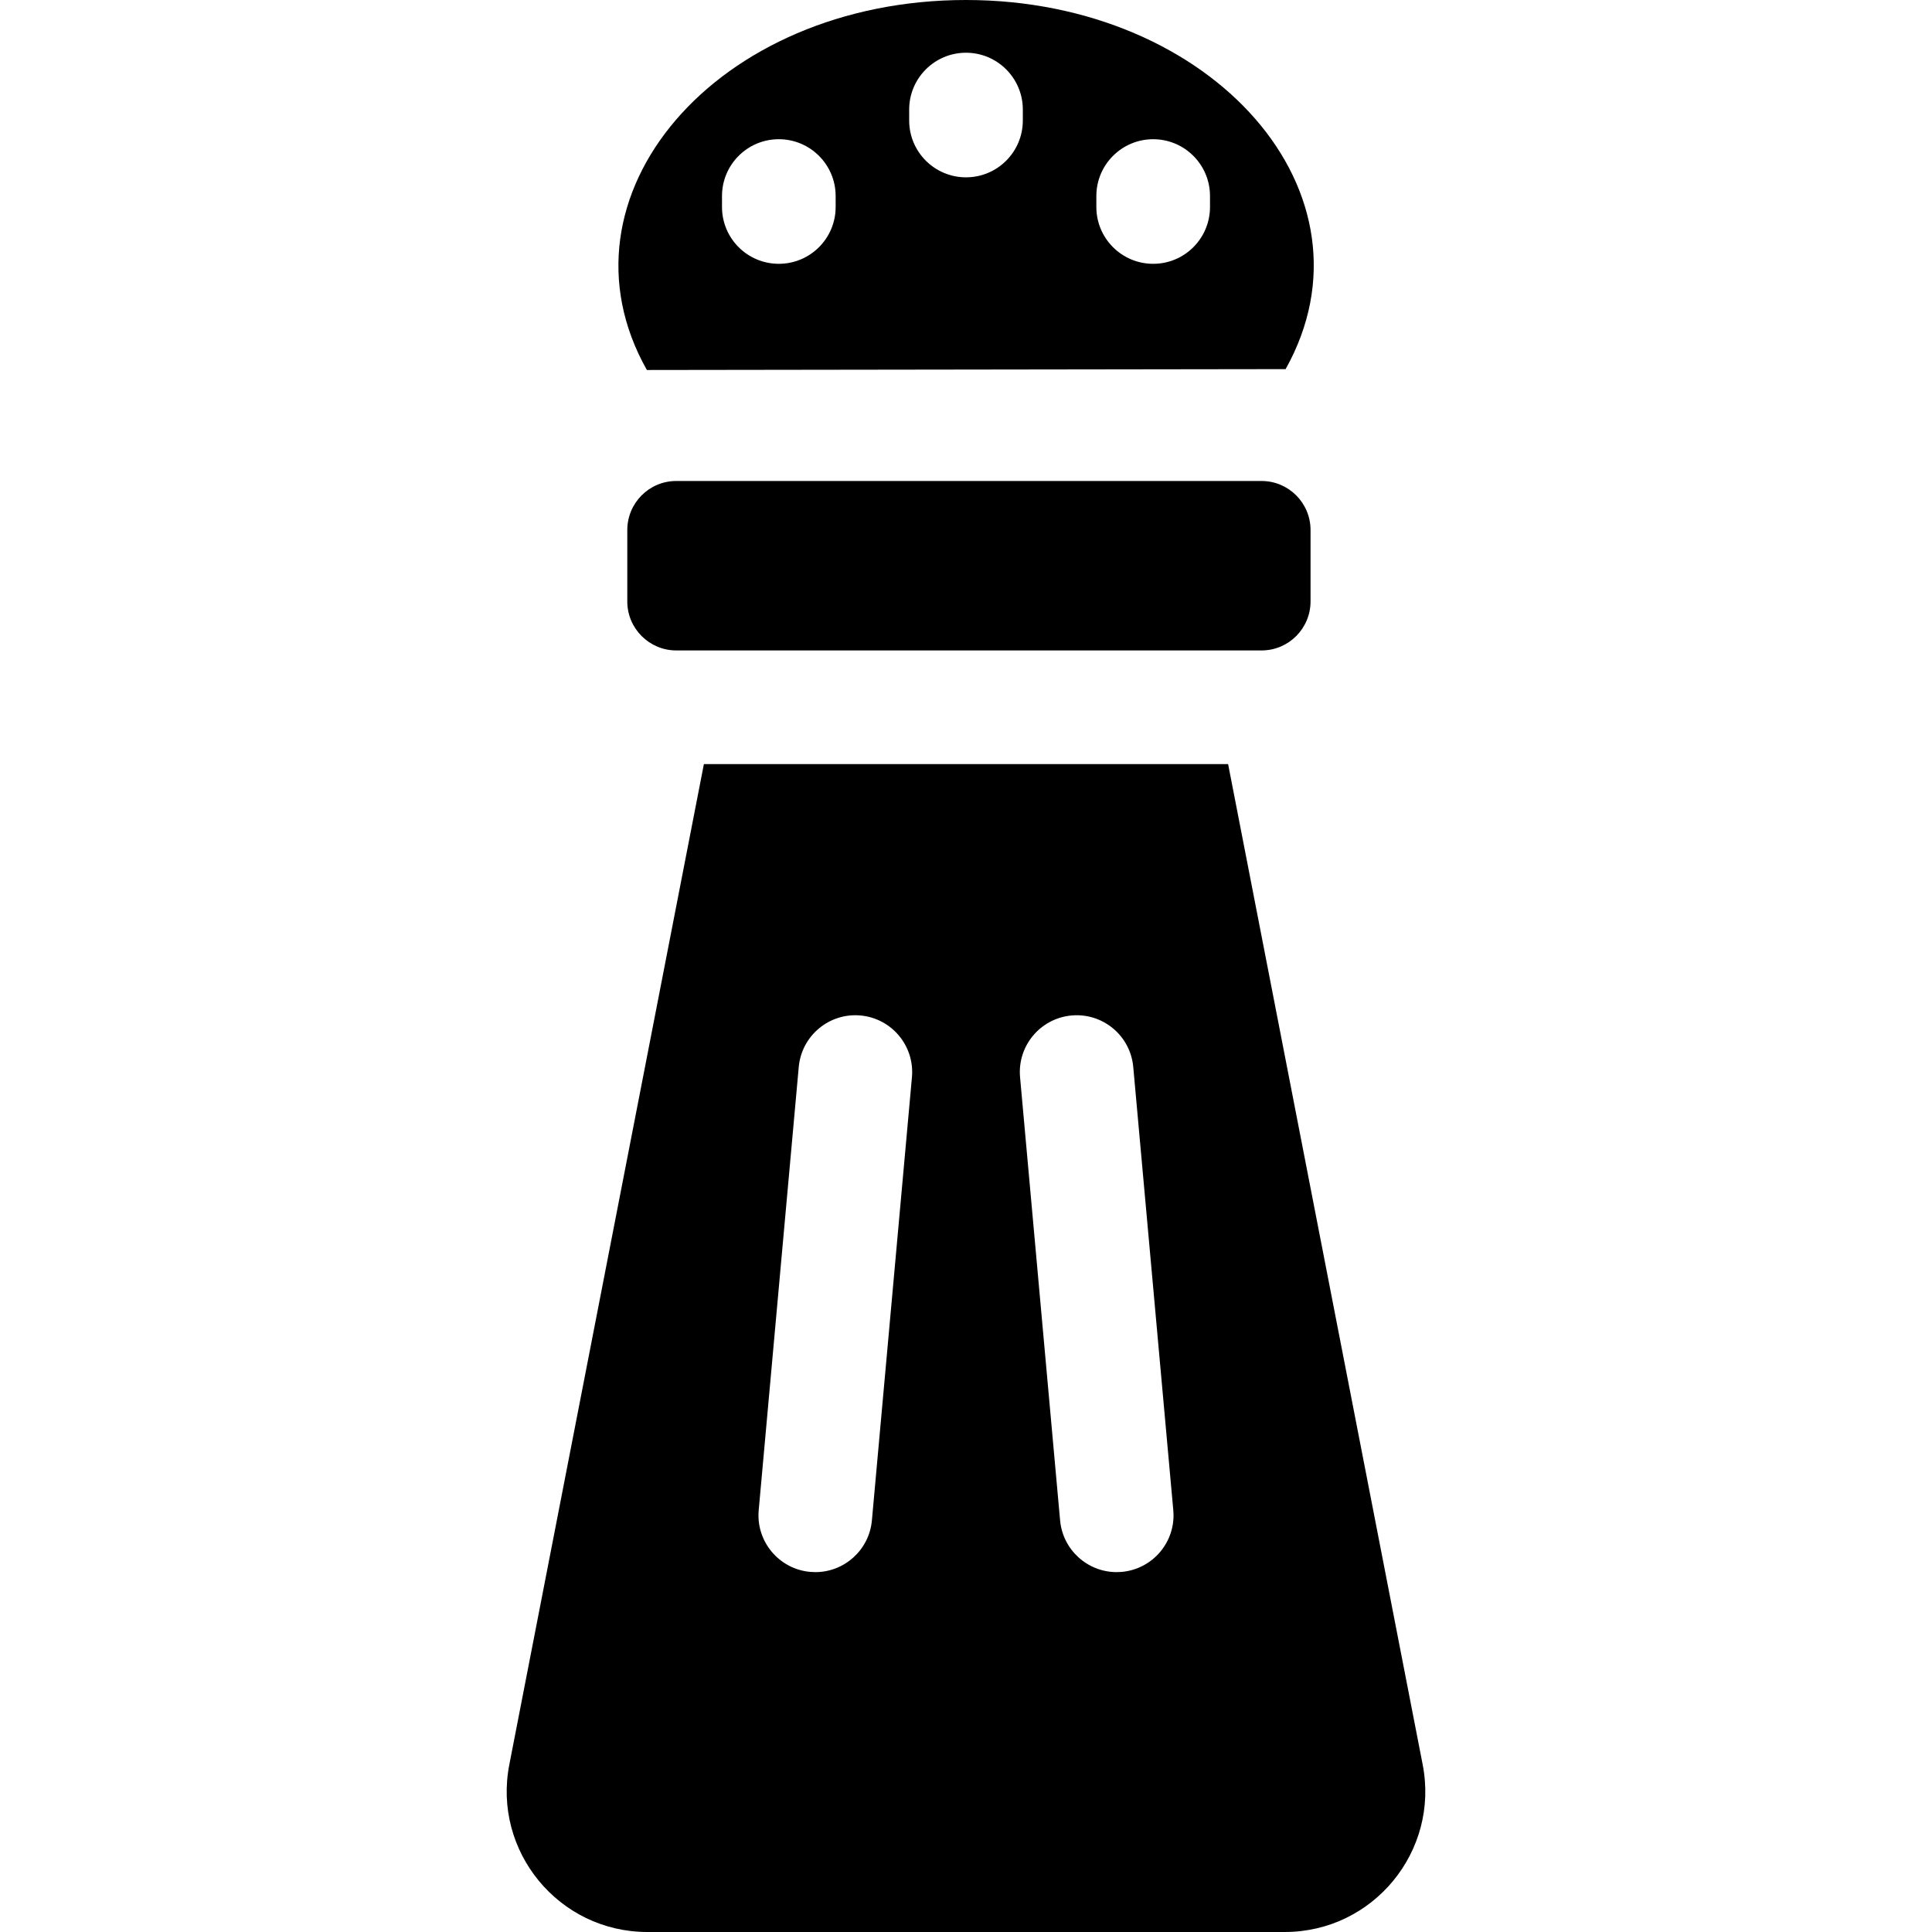
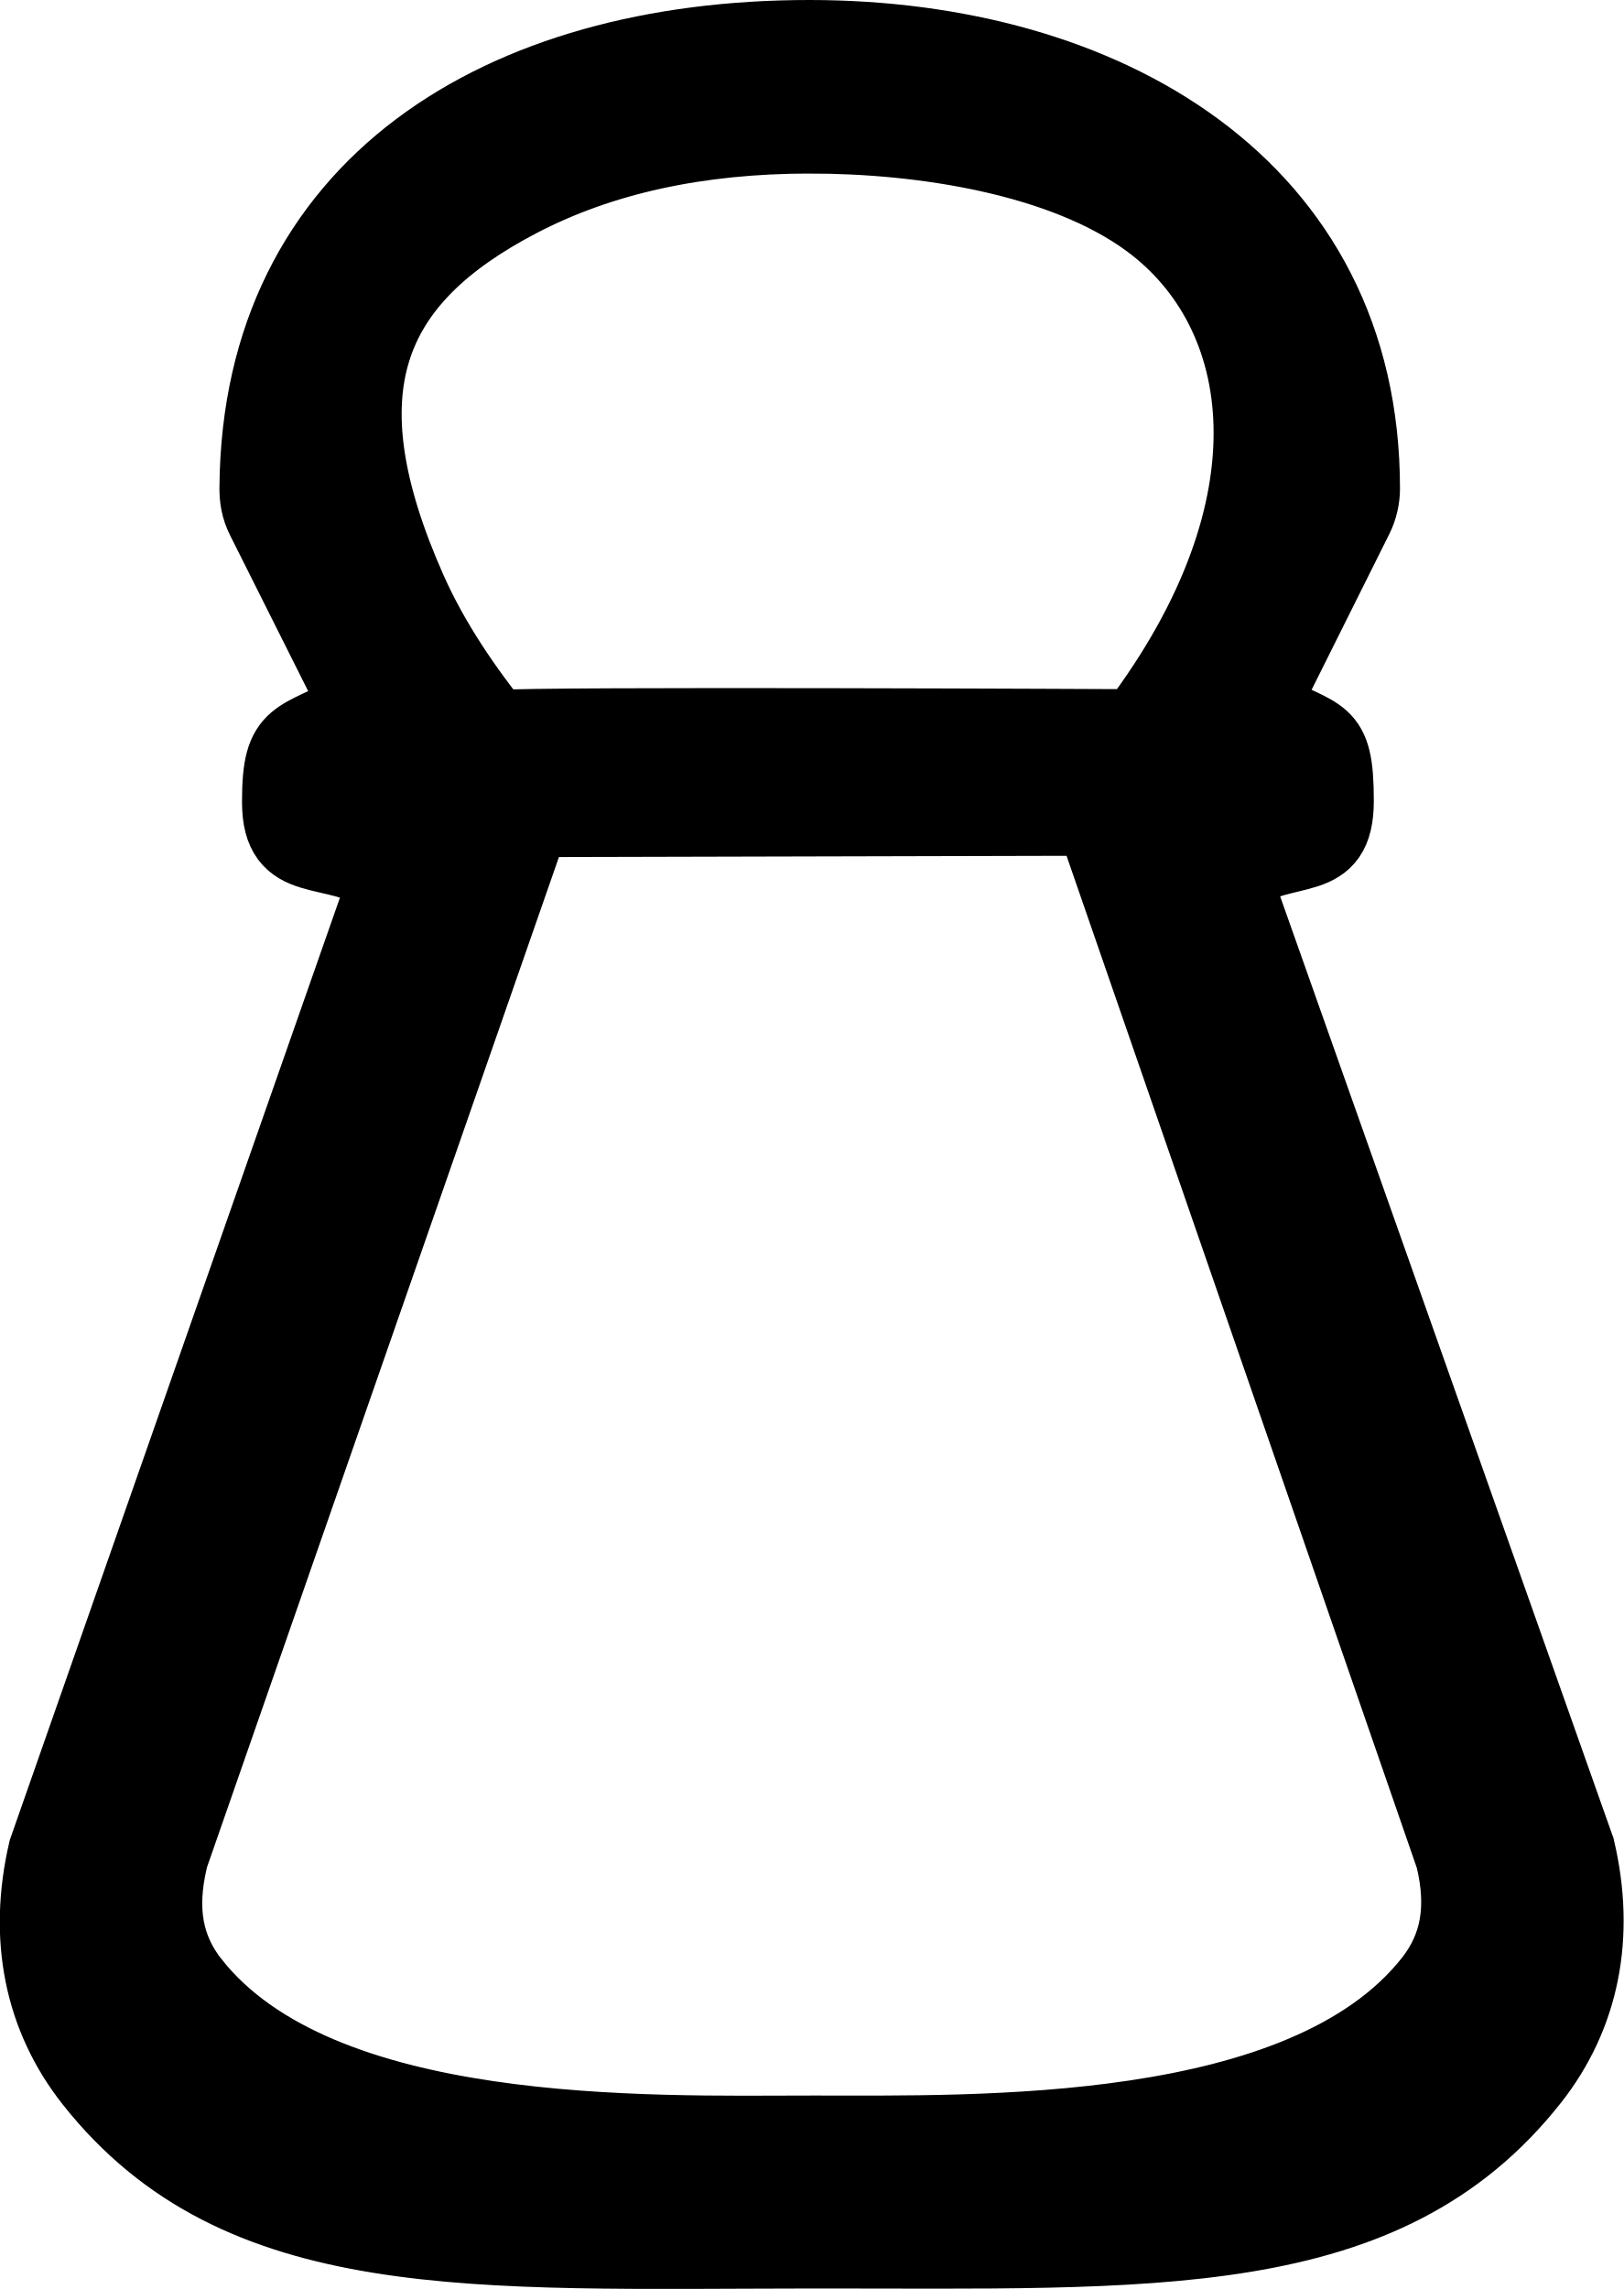
- <svg xmlns="http://www.w3.org/2000/svg" id="Capa_1" enable-background="new 0 0 510 510" height="512" viewBox="0 0 510 510" width="512">
-   <path d="m339.37 97.44c25.906-46.31-19.212-97.44-84.37-97.44-66.025 0-110.117 51.859-84.24 97.67zm-49.96-45.69c0-8.28 6.72-15 15-15 8.29 0 15 6.72 15 15v2.89c0 8.29-6.71 15-15 15-8.28 0-15-6.71-15-15zm-49.41-22.83c0-8.28 6.72-15 15-15s15 6.72 15 15v2.89c0 8.29-6.72 15-15 15s-15-6.71-15-15zm-49.41 22.83c0-8.28 6.71-15 15-15 8.28 0 15 6.72 15 15v2.89c0 8.29-6.72 15-15 15-8.29 0-15-6.71-15-15z" />
-   <path d="m375.55 465.8-51.36-264.1h-138.38l-51.36 264.1c-4.46 22.87 13.06 44.2 36.43 44.2h168.24c23.39 0 40.89-21.34 36.43-44.2zm-134.82-181.45-10.57 117c-.71 7.79-7.25 13.65-14.92 13.65-.46 0-.91-.02-1.37-.06-8.25-.75-14.34-8.04-13.59-16.29l10.57-117c.75-8.25 8.05-14.34 16.29-13.59 8.25.75 14.33 8.04 13.59 16.29zm55.4 130.59c-.46.04-.91.06-1.37.06-7.67 0-14.21-5.86-14.92-13.65l-10.57-117c-.74-8.25 5.34-15.54 13.59-16.29 8.26-.74 15.55 5.34 16.29 13.59l10.57 117c.75 8.25-5.34 15.54-13.59 16.29z" />
-   <path d="m333.03 126.97c-4.556 0-147.713 0-154.52 0-7.192 0-12.92 5.867-12.92 12.93v18.87c0 7.173 5.842 12.93 12.92 12.93h154.52c7.124 0 12.92-5.796 12.92-12.93 0-9.455 0-11.941 0-18.87 0-7.14-5.804-12.93-12.92-12.93z" />
+ <svg xmlns="http://www.w3.org/2000/svg" height="353.928pt" viewBox="0 0 251.059 353.928" width="251.058pt" version="1.1" id="svg851">
+   <defs id="defs855">
+     <marker orient="auto" refY="0" refX="0" id="Arrow1Lstart" style="overflow:visible">
+       <path id="path831" d="M 0,0 5,-5 -12.5,0 5,5 Z" style="fill:#000000;fill-opacity:1;fill-rule:evenodd;stroke:#000000;stroke-width:1pt;stroke-opacity:1" transform="matrix(0.8,0,0,0.8,10,0)" />
+     </marker>
+   </defs>
+   <g id="g861" transform="translate(-127.3831,-11.14542)">
+     <g id="g4568" transform="rotate(134.9477,262.2971,244.7239)">
+       <path d="m 252.538,110.307 c -12.582,1.477 -23.082,8.473 -30.375,20.238 l -65.795,160.702 67.491,66.032 v 0 l -61.305,-61.117 74.419,-152.857 c 3.059,-4.598 -11.752,-17.362 -14.81,-12.76 l -68.769,143.789 c -9.906,-2.32 -12.107,-10.389 -19.576,-2.92 -8.086,8.09 -5.112,8.323 -2.135,18.479 l -30.945,10.312 c -1.492,0.496 -2.886,1.392 -3.91,2.414 -33.23,33.169 -21.167,77.735 11.065,110.026 33.708,33.761 76.35,44.061 109.713,11.354 0.012,-0.016 0.027,-0.027 0.039,-0.039 1.227,-1.203 2.129,-2.438 2.715,-4.195 l 10.32,-30.961 c 10.402,3.047 11.053,6.195 18.924,-1.676 7.465,-7.465 -1.053,-10.105 -3.373,-20.019 l 143.632,-68.934 c 11.773,-7.297 18.773,-17.801 20.25,-30.387 4.27,-36.371 -22.86,-60.175 -60.114,-97.422 -37.242,-37.25 -61.082,-64.329 -97.461,-60.059 z m -28.678,246.972 v 0 l -61.305,-61.117 v 0 z m -76.179,-55.617 69.95,69.884 v 0 z m -28.837,100.022 c -12.363,-12.366 -25.288,-30.056 -27.76,-46.315 -3.556,-23.386 14.481,-47.888 56.597,-53.707 0,0 64.831,65.61 69.95,69.884 -1.072,9.614 -2.991,17.688 -5.583,24.392 -12.194,31.532 -29.146,38.492 -54.518,30.519 -13.718,-4.311 -26.58,-12.669 -38.686,-24.772 z m 127.387,-34.575 c -3.902,3.898 -10.25,3.898 -14.148,0 l -78.689,-78.626 c -3.91,-3.907 -3.906,-10.238 0,-14.148 3.77,-3.766 -4.016,10.133 0,14.148 l 78.689,78.626 c 3.984,3.977 17.945,-3.801 14.149,0 z m 141.896,-99.533 c -0.777,6.617 -4.281,11.633 -11.027,15.785 -0.102,0.062 -0.199,0.125 -0.297,0.191 l -152.943,73.727 -61.305,-61.117 74.419,-152.857 c 4.148,-6.742 9.16,-10.242 15.773,-11.02 31.438,-3.676 66.079,33.068 84.173,51.161 18.098,18.094 54.894,52.718 51.206,84.128 z" id="path847" style="fill:#000000;fill-opacity:1;stroke:#000000;stroke-width:11.339;stroke-miterlimit:4;stroke-dasharray:none;stroke-opacity:1" />
+     </g>
+   </g>
</svg>
